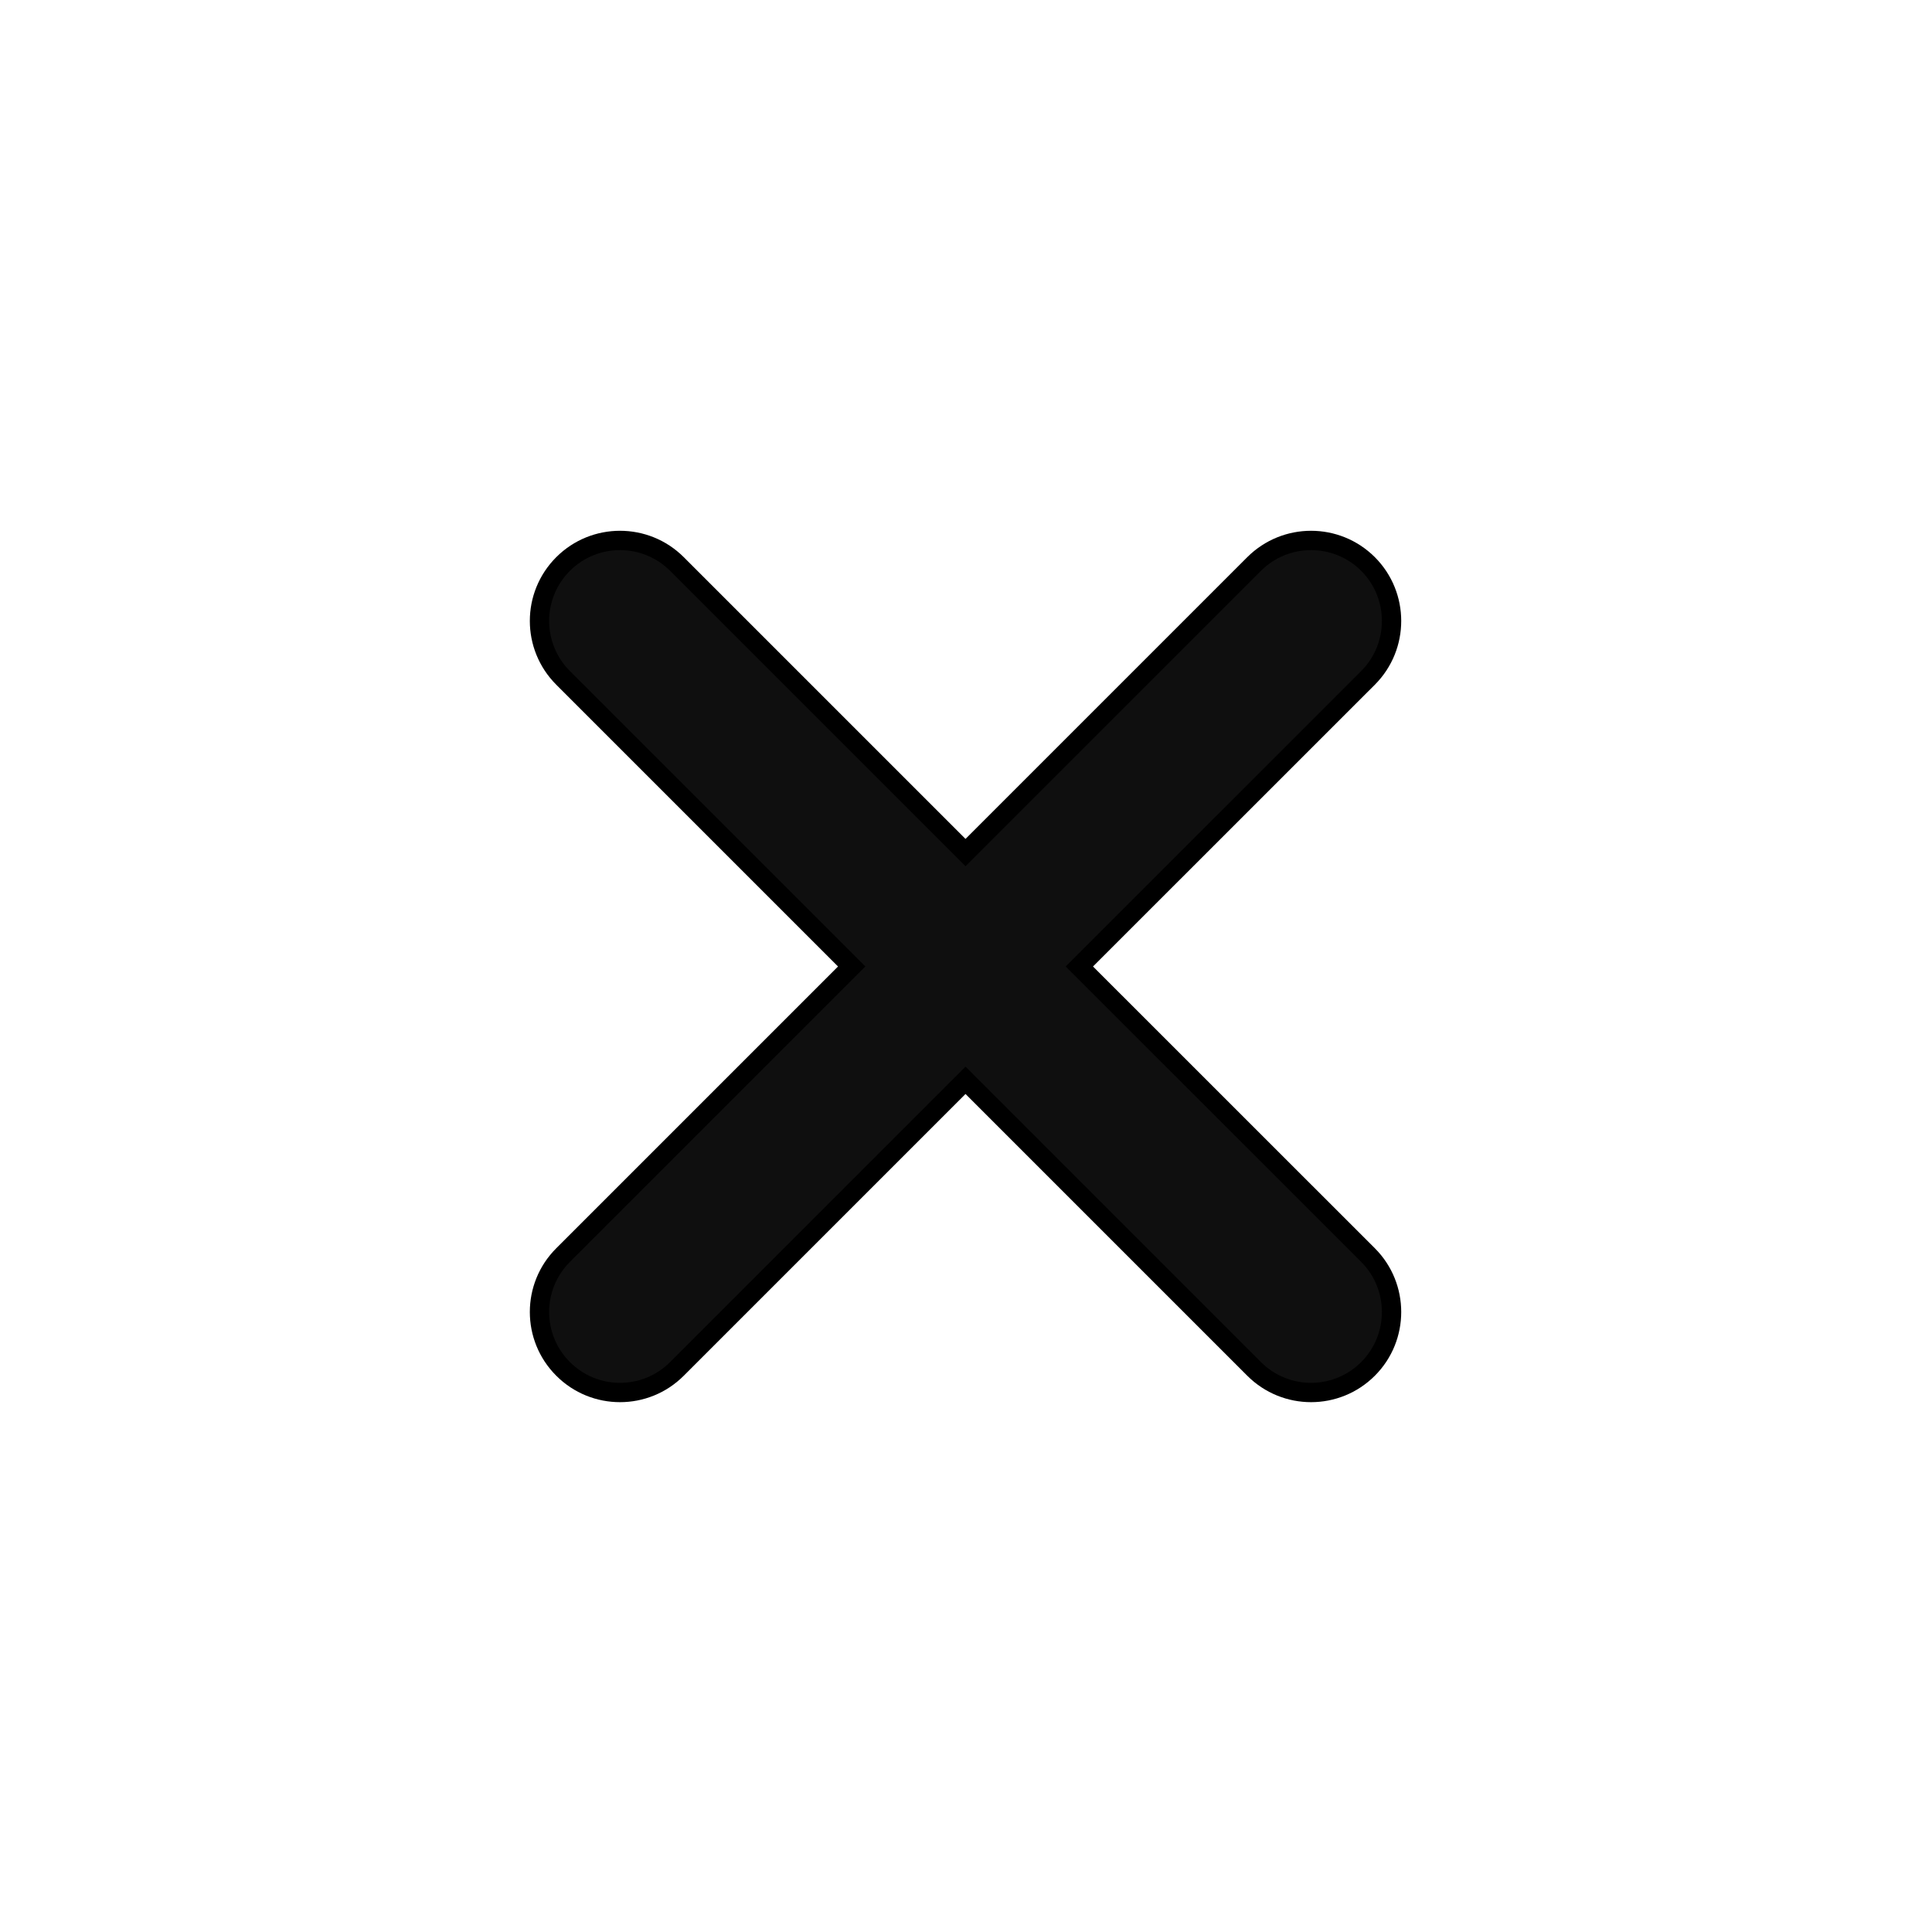
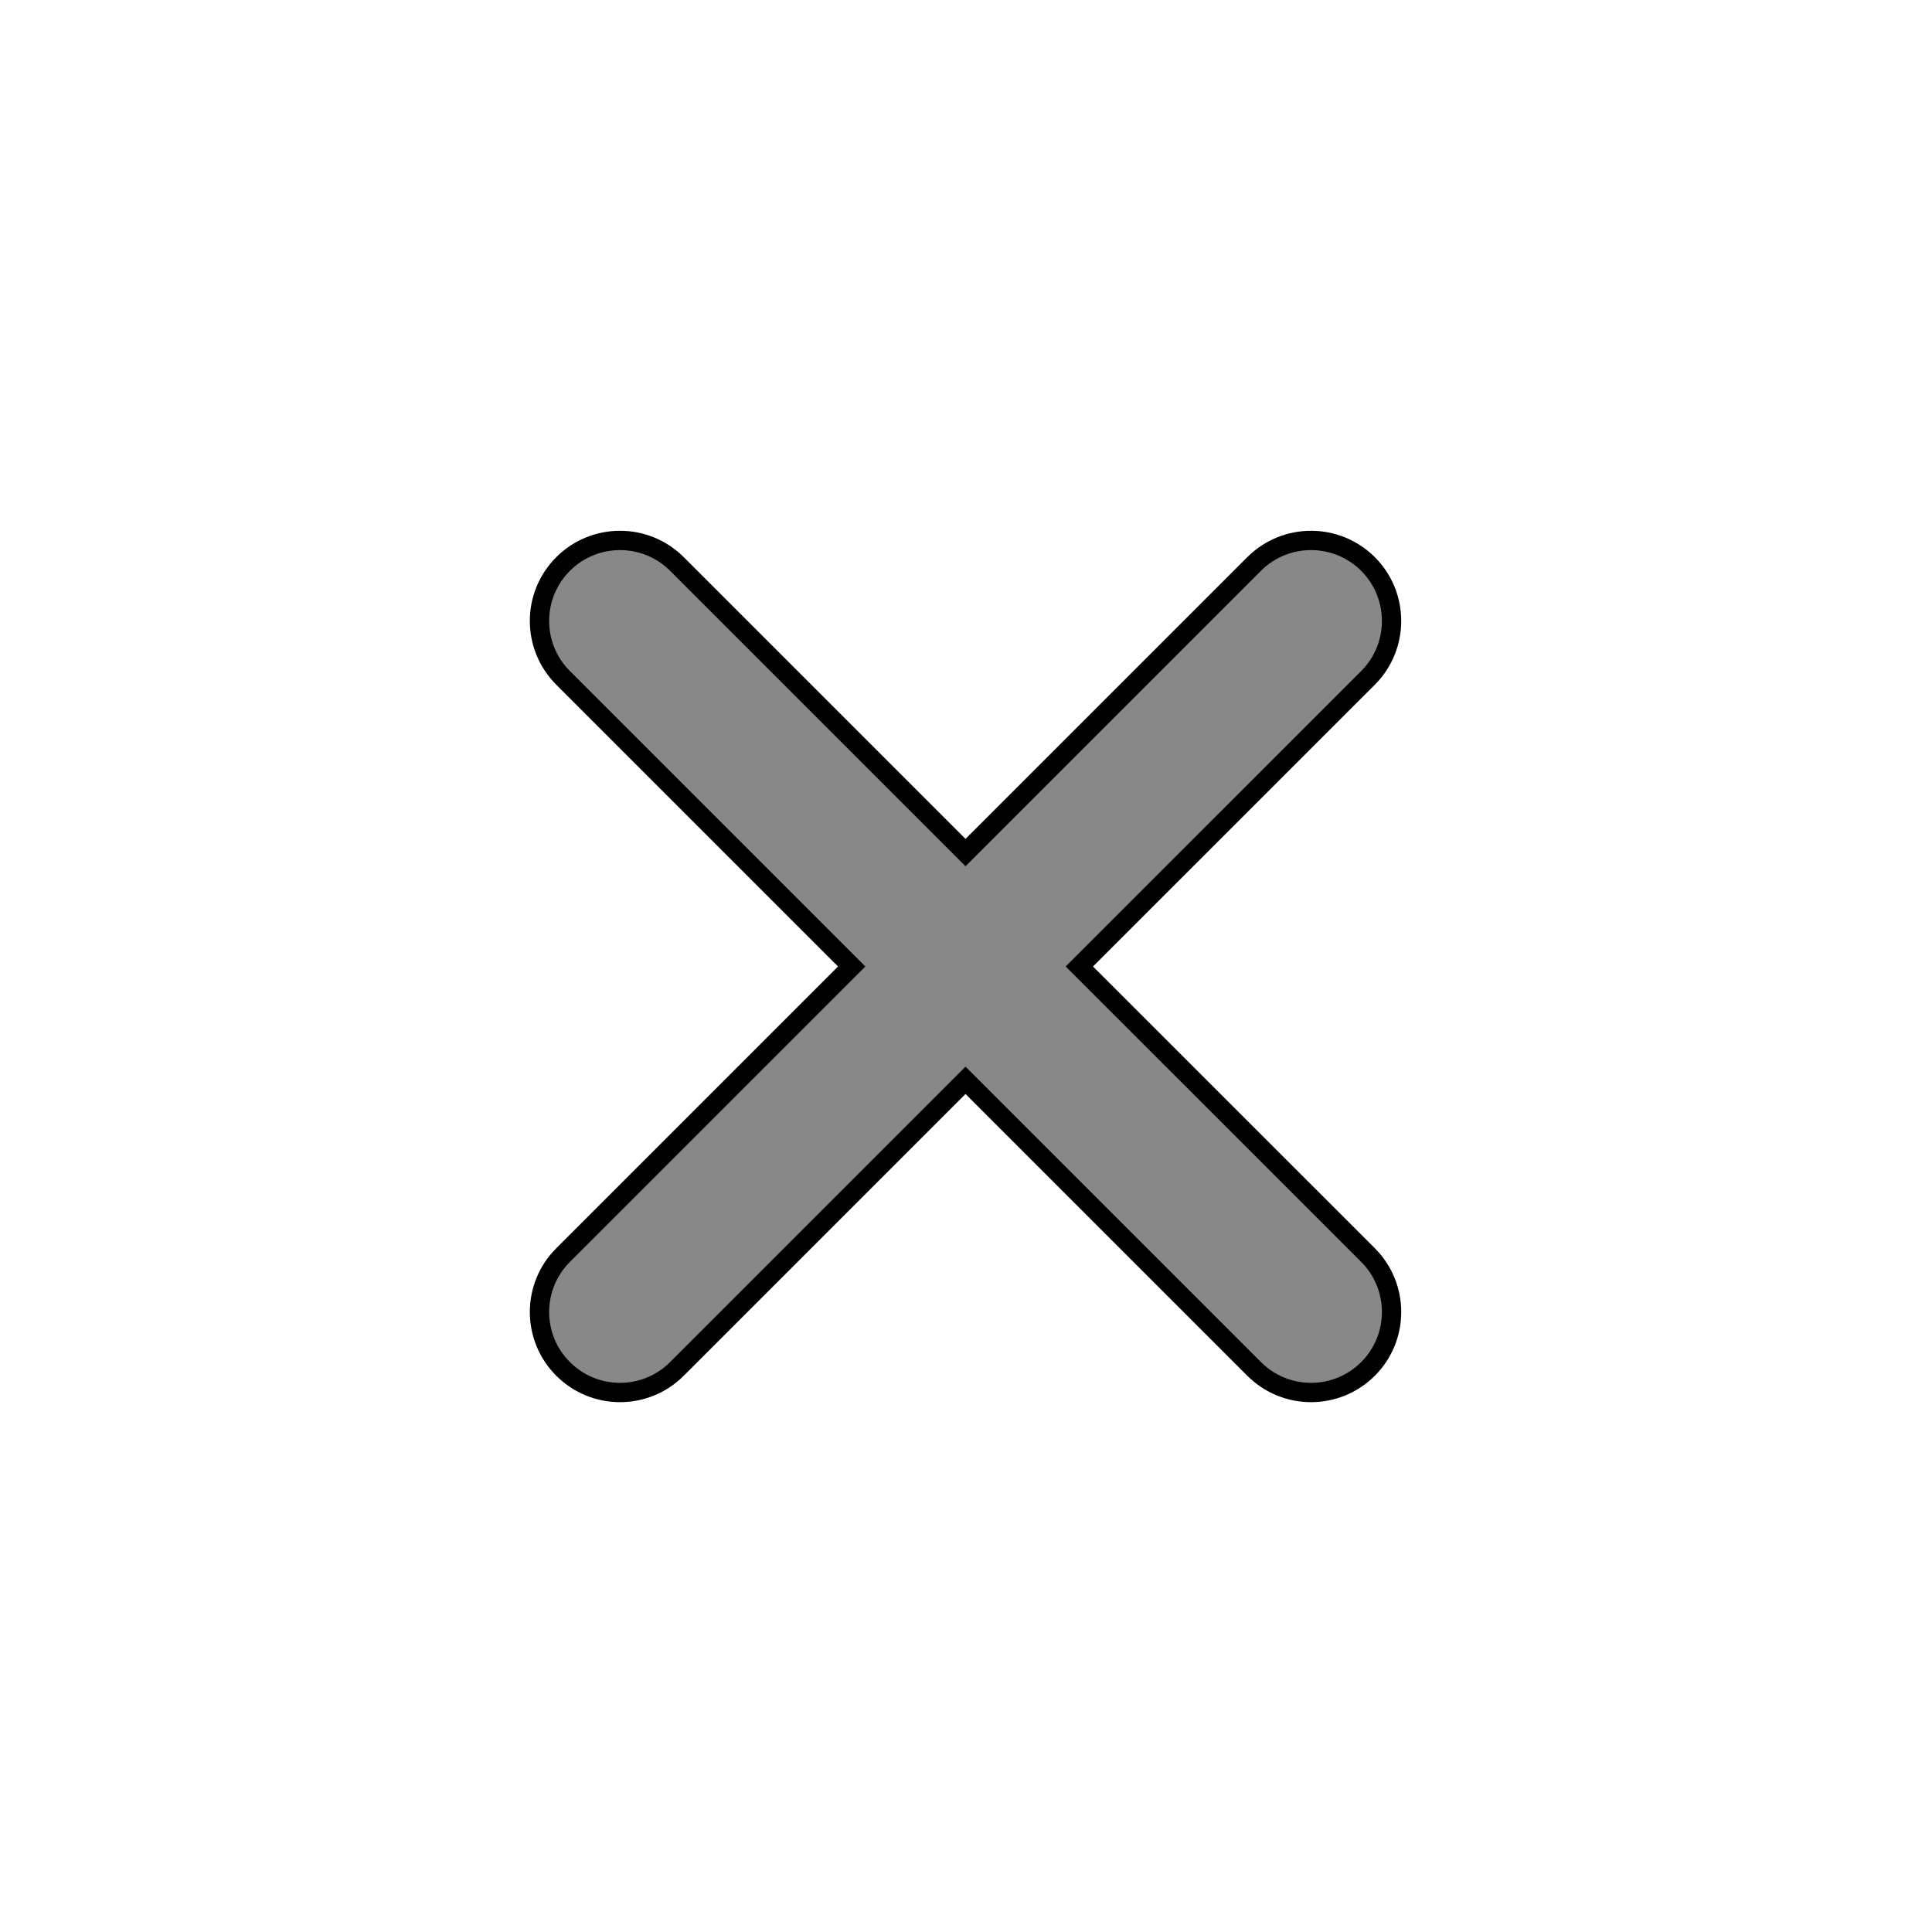
<svg xmlns="http://www.w3.org/2000/svg" width="16px" height="16px" viewBox="0 0 24 24" fill="none" stroke="#000000" stroke-width="0.24">
  <g id="SVGRepo_bgCarrier" stroke-width="0" />
  <g id="SVGRepo_tracerCarrier" stroke-linecap="round" stroke-linejoin="round" />
  <g id="SVGRepo_iconCarrier">
-     <path d="M6.995 7.006C6.604 7.397 6.604 8.03 6.995 8.421L10.58 12.006L6.995 15.591C6.604 15.981 6.604 16.615 6.995 17.005C7.385 17.396 8.019 17.396 8.409 17.005L11.994 13.42L15.579 17.005C15.97 17.396 16.603 17.396 16.994 17.005C17.384 16.615 17.384 15.981 16.994 15.591L13.408 12.006L16.994 8.421C17.384 8.03 17.384 7.397 16.994 7.006C16.603 6.616 15.97 6.616 15.579 7.006L11.994 10.591L8.409 7.006C8.019 6.616 7.385 6.616 6.995 7.006Z" fill="#0F0F0F" />
+     <path d="M6.995 7.006C6.604 7.397 6.604 8.03 6.995 8.421L10.58 12.006L6.995 15.591C6.604 15.981 6.604 16.615 6.995 17.005C7.385 17.396 8.019 17.396 8.409 17.005L11.994 13.42L15.579 17.005C15.97 17.396 16.603 17.396 16.994 17.005C17.384 16.615 17.384 15.981 16.994 15.591L13.408 12.006L16.994 8.421C17.384 8.03 17.384 7.397 16.994 7.006C16.603 6.616 15.97 6.616 15.579 7.006L11.994 10.591L8.409 7.006C8.019 6.616 7.385 6.616 6.995 7.006Z" fill="#888888" />
  </g>
</svg>
